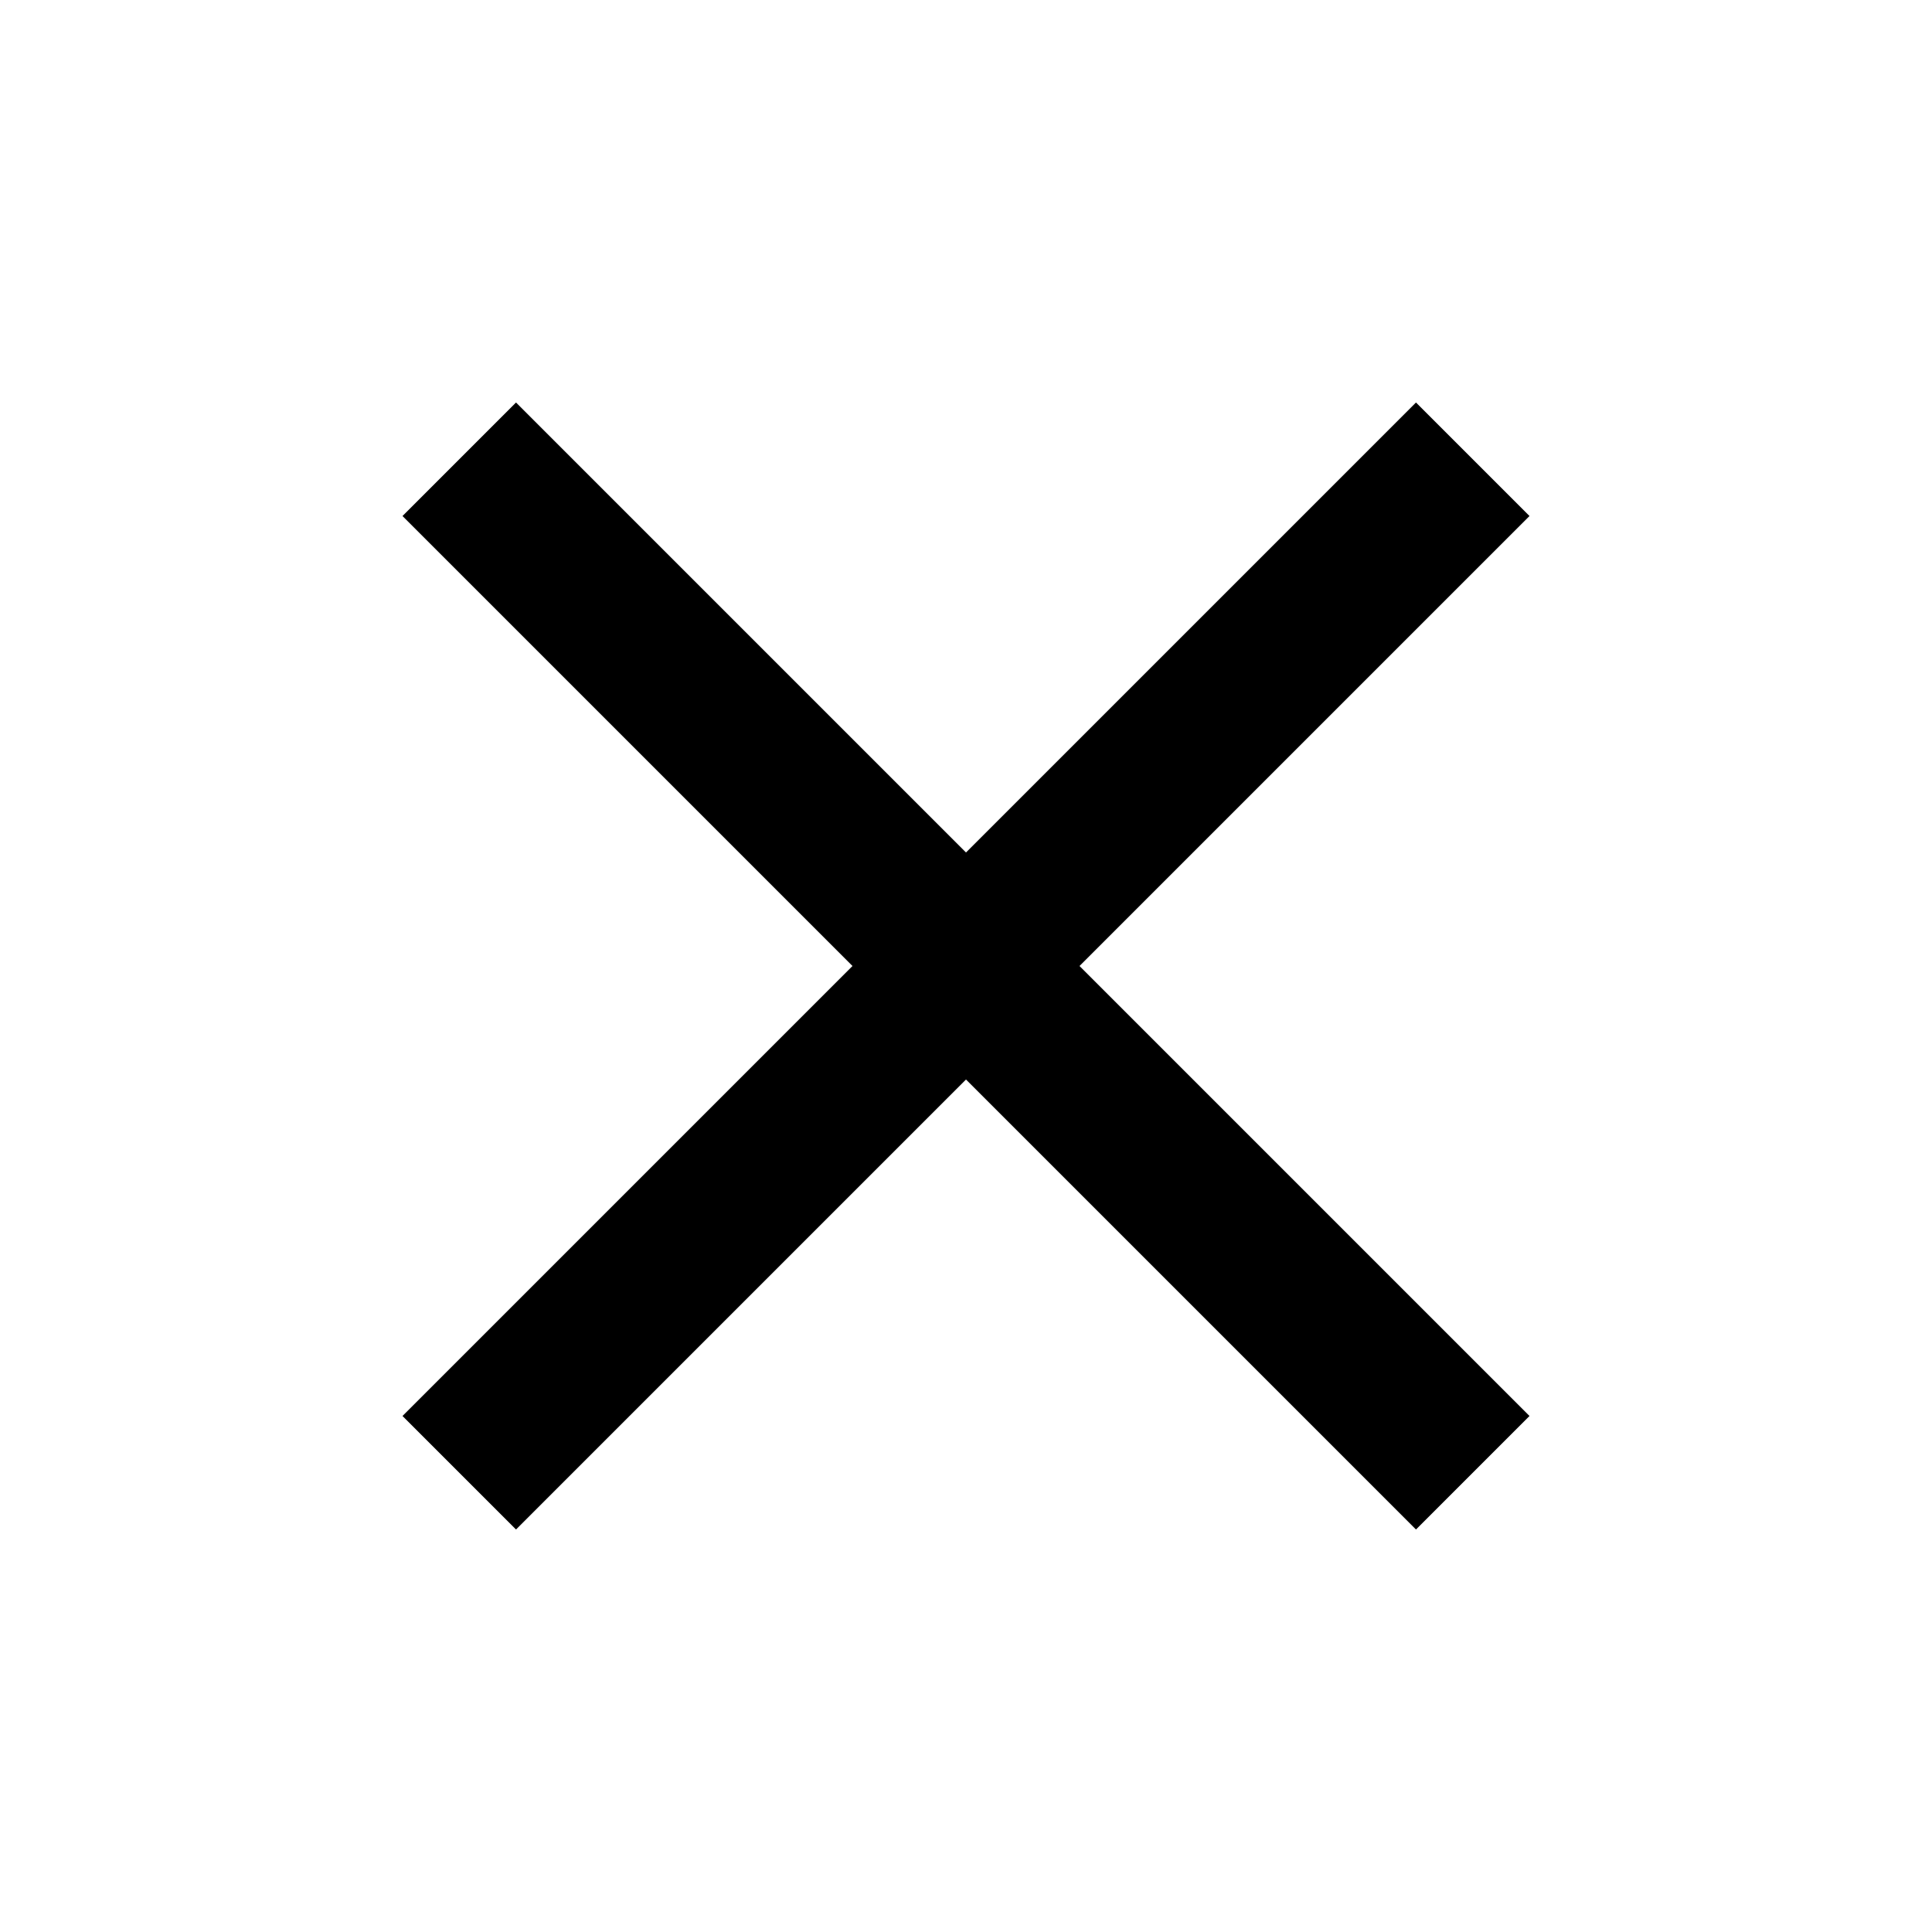
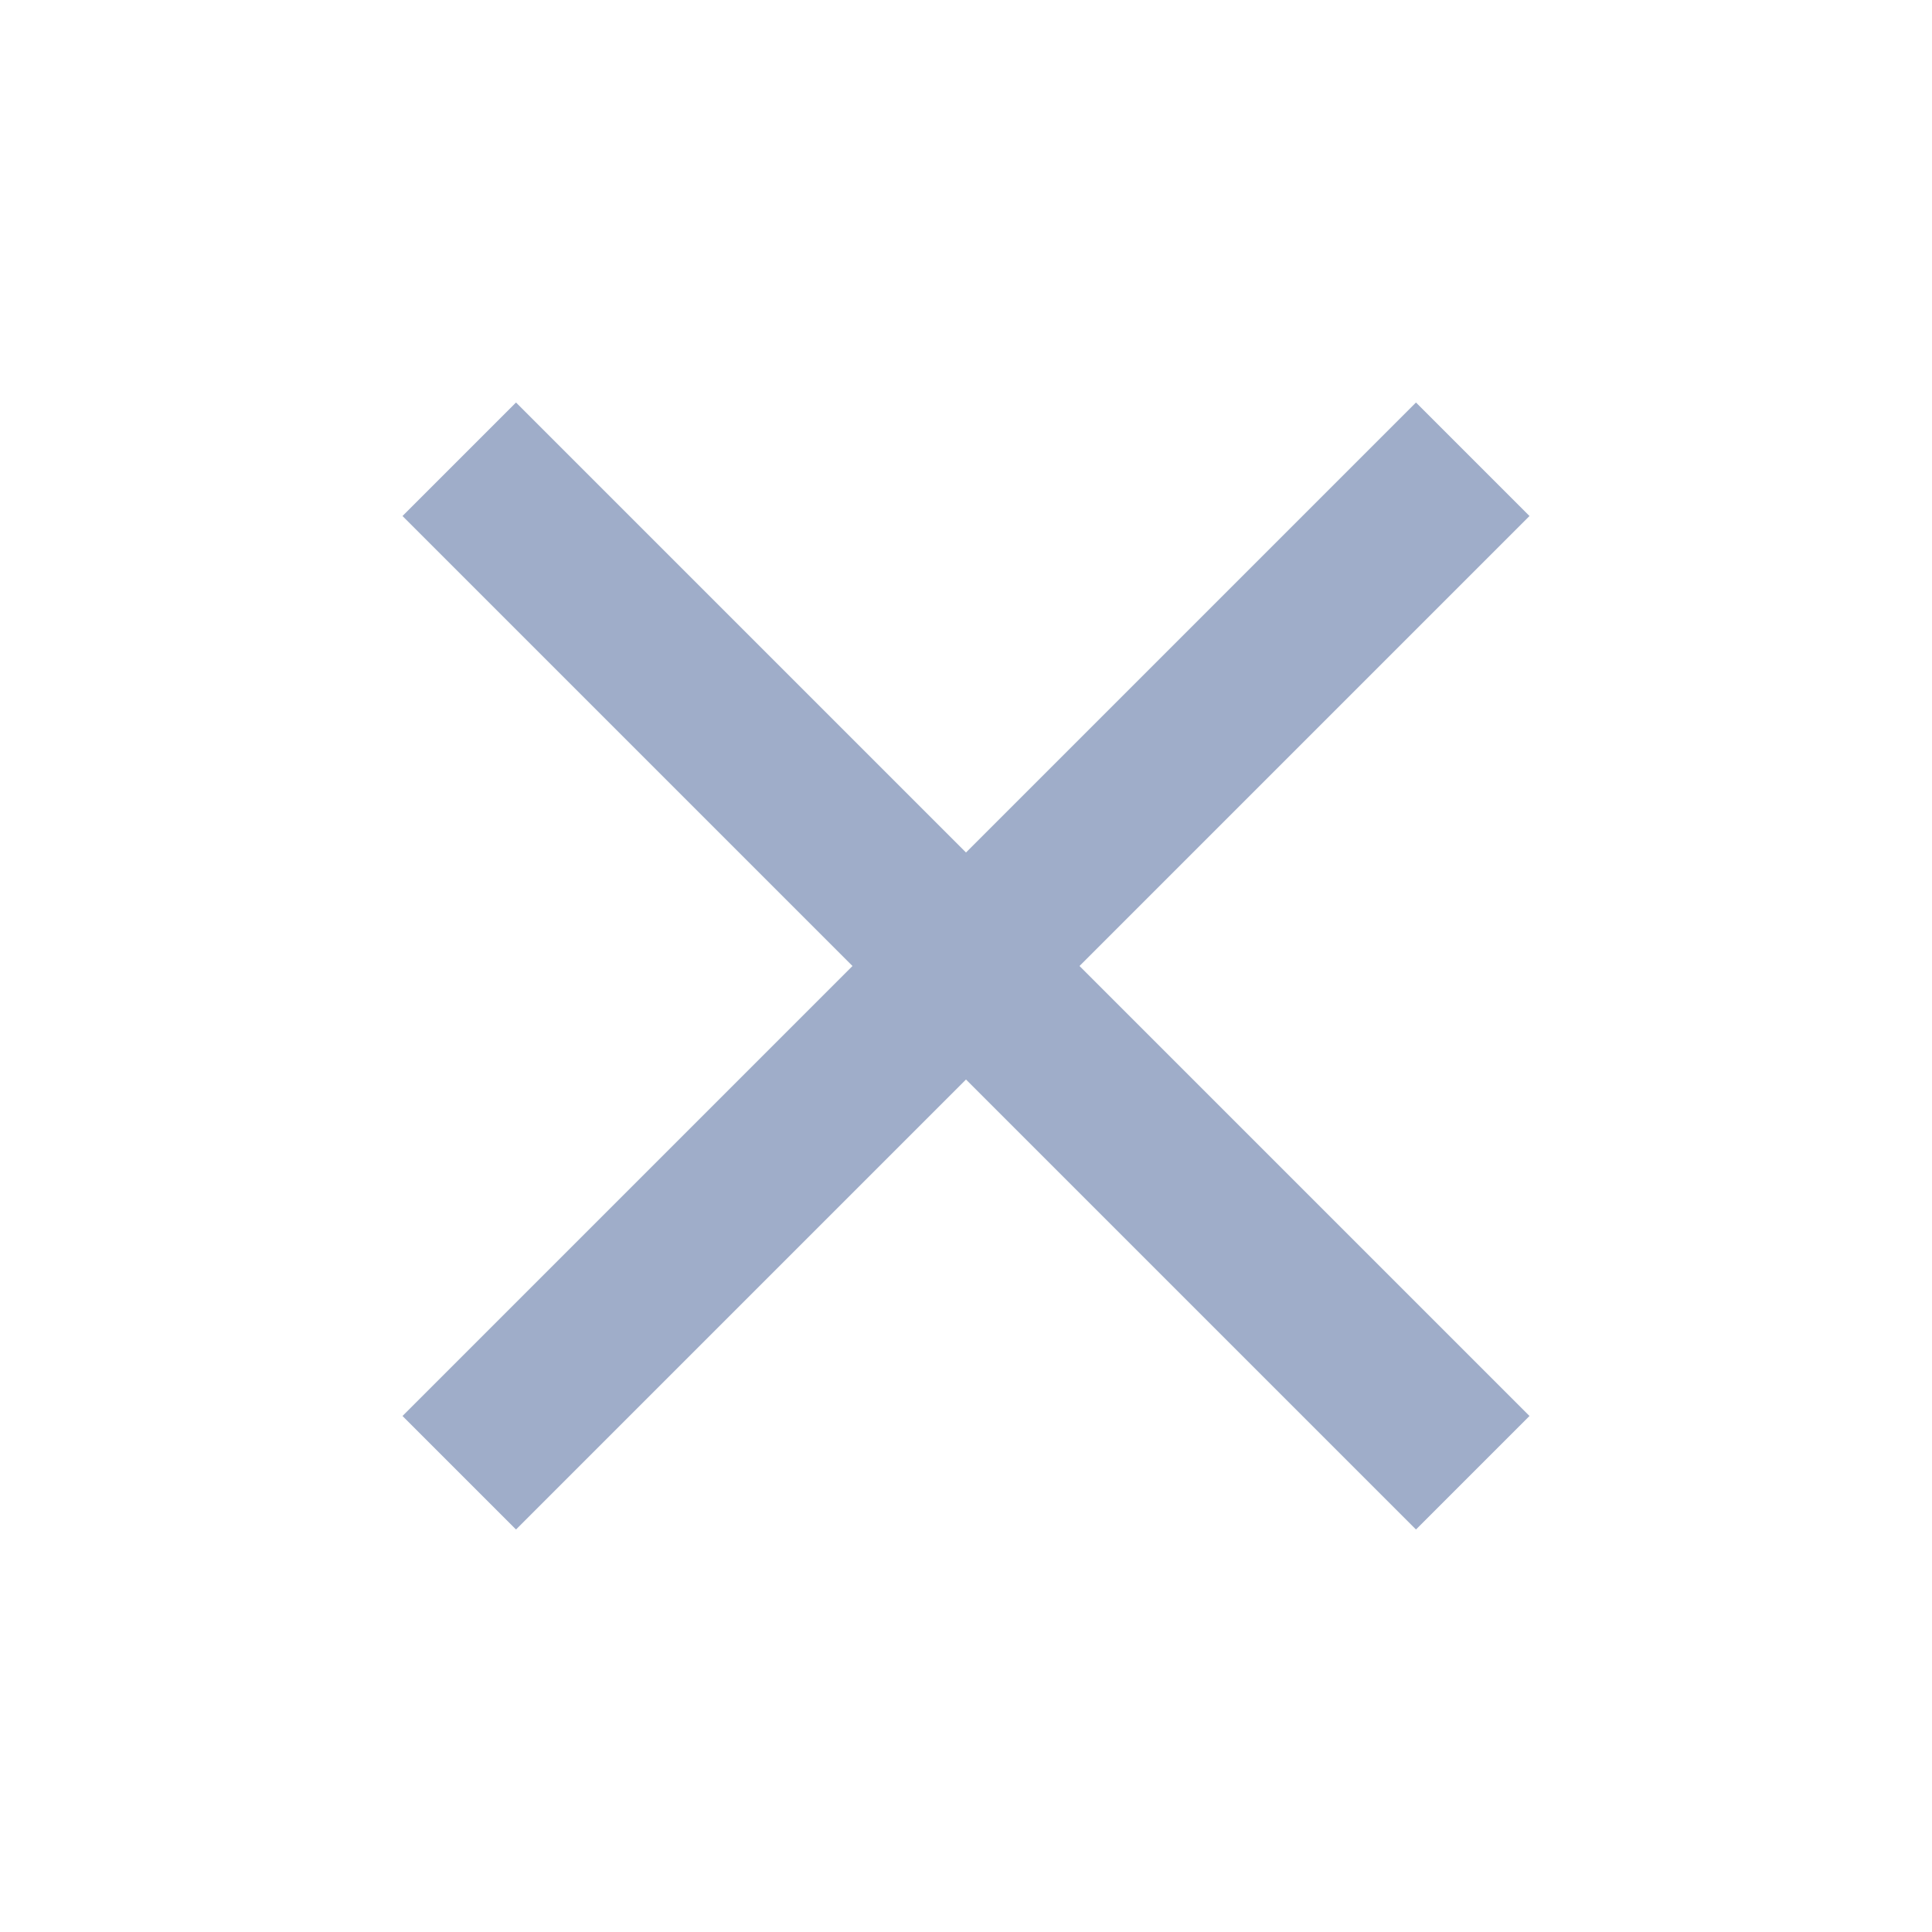
<svg xmlns="http://www.w3.org/2000/svg" height="24" viewBox="0 0 24 24" width="24">
-   <path d="M19 6.41L17.59 5 12 10.59 6.41 5 5 6.41 10.59 12 5 17.59 6.41 19 12 13.41 17.59 19 19 17.59 13.41 12z" />
+   <path d="M19 6.41L17.59 5 12 10.59 6.41 5 5 6.41 10.59 12 5 17.59 6.41 19 12 13.41 17.59 19 19 17.59 13.41 12z" fill="#9fadc9" />
  <path d="M0 0h24v24H0z" fill="none" />
</svg>
